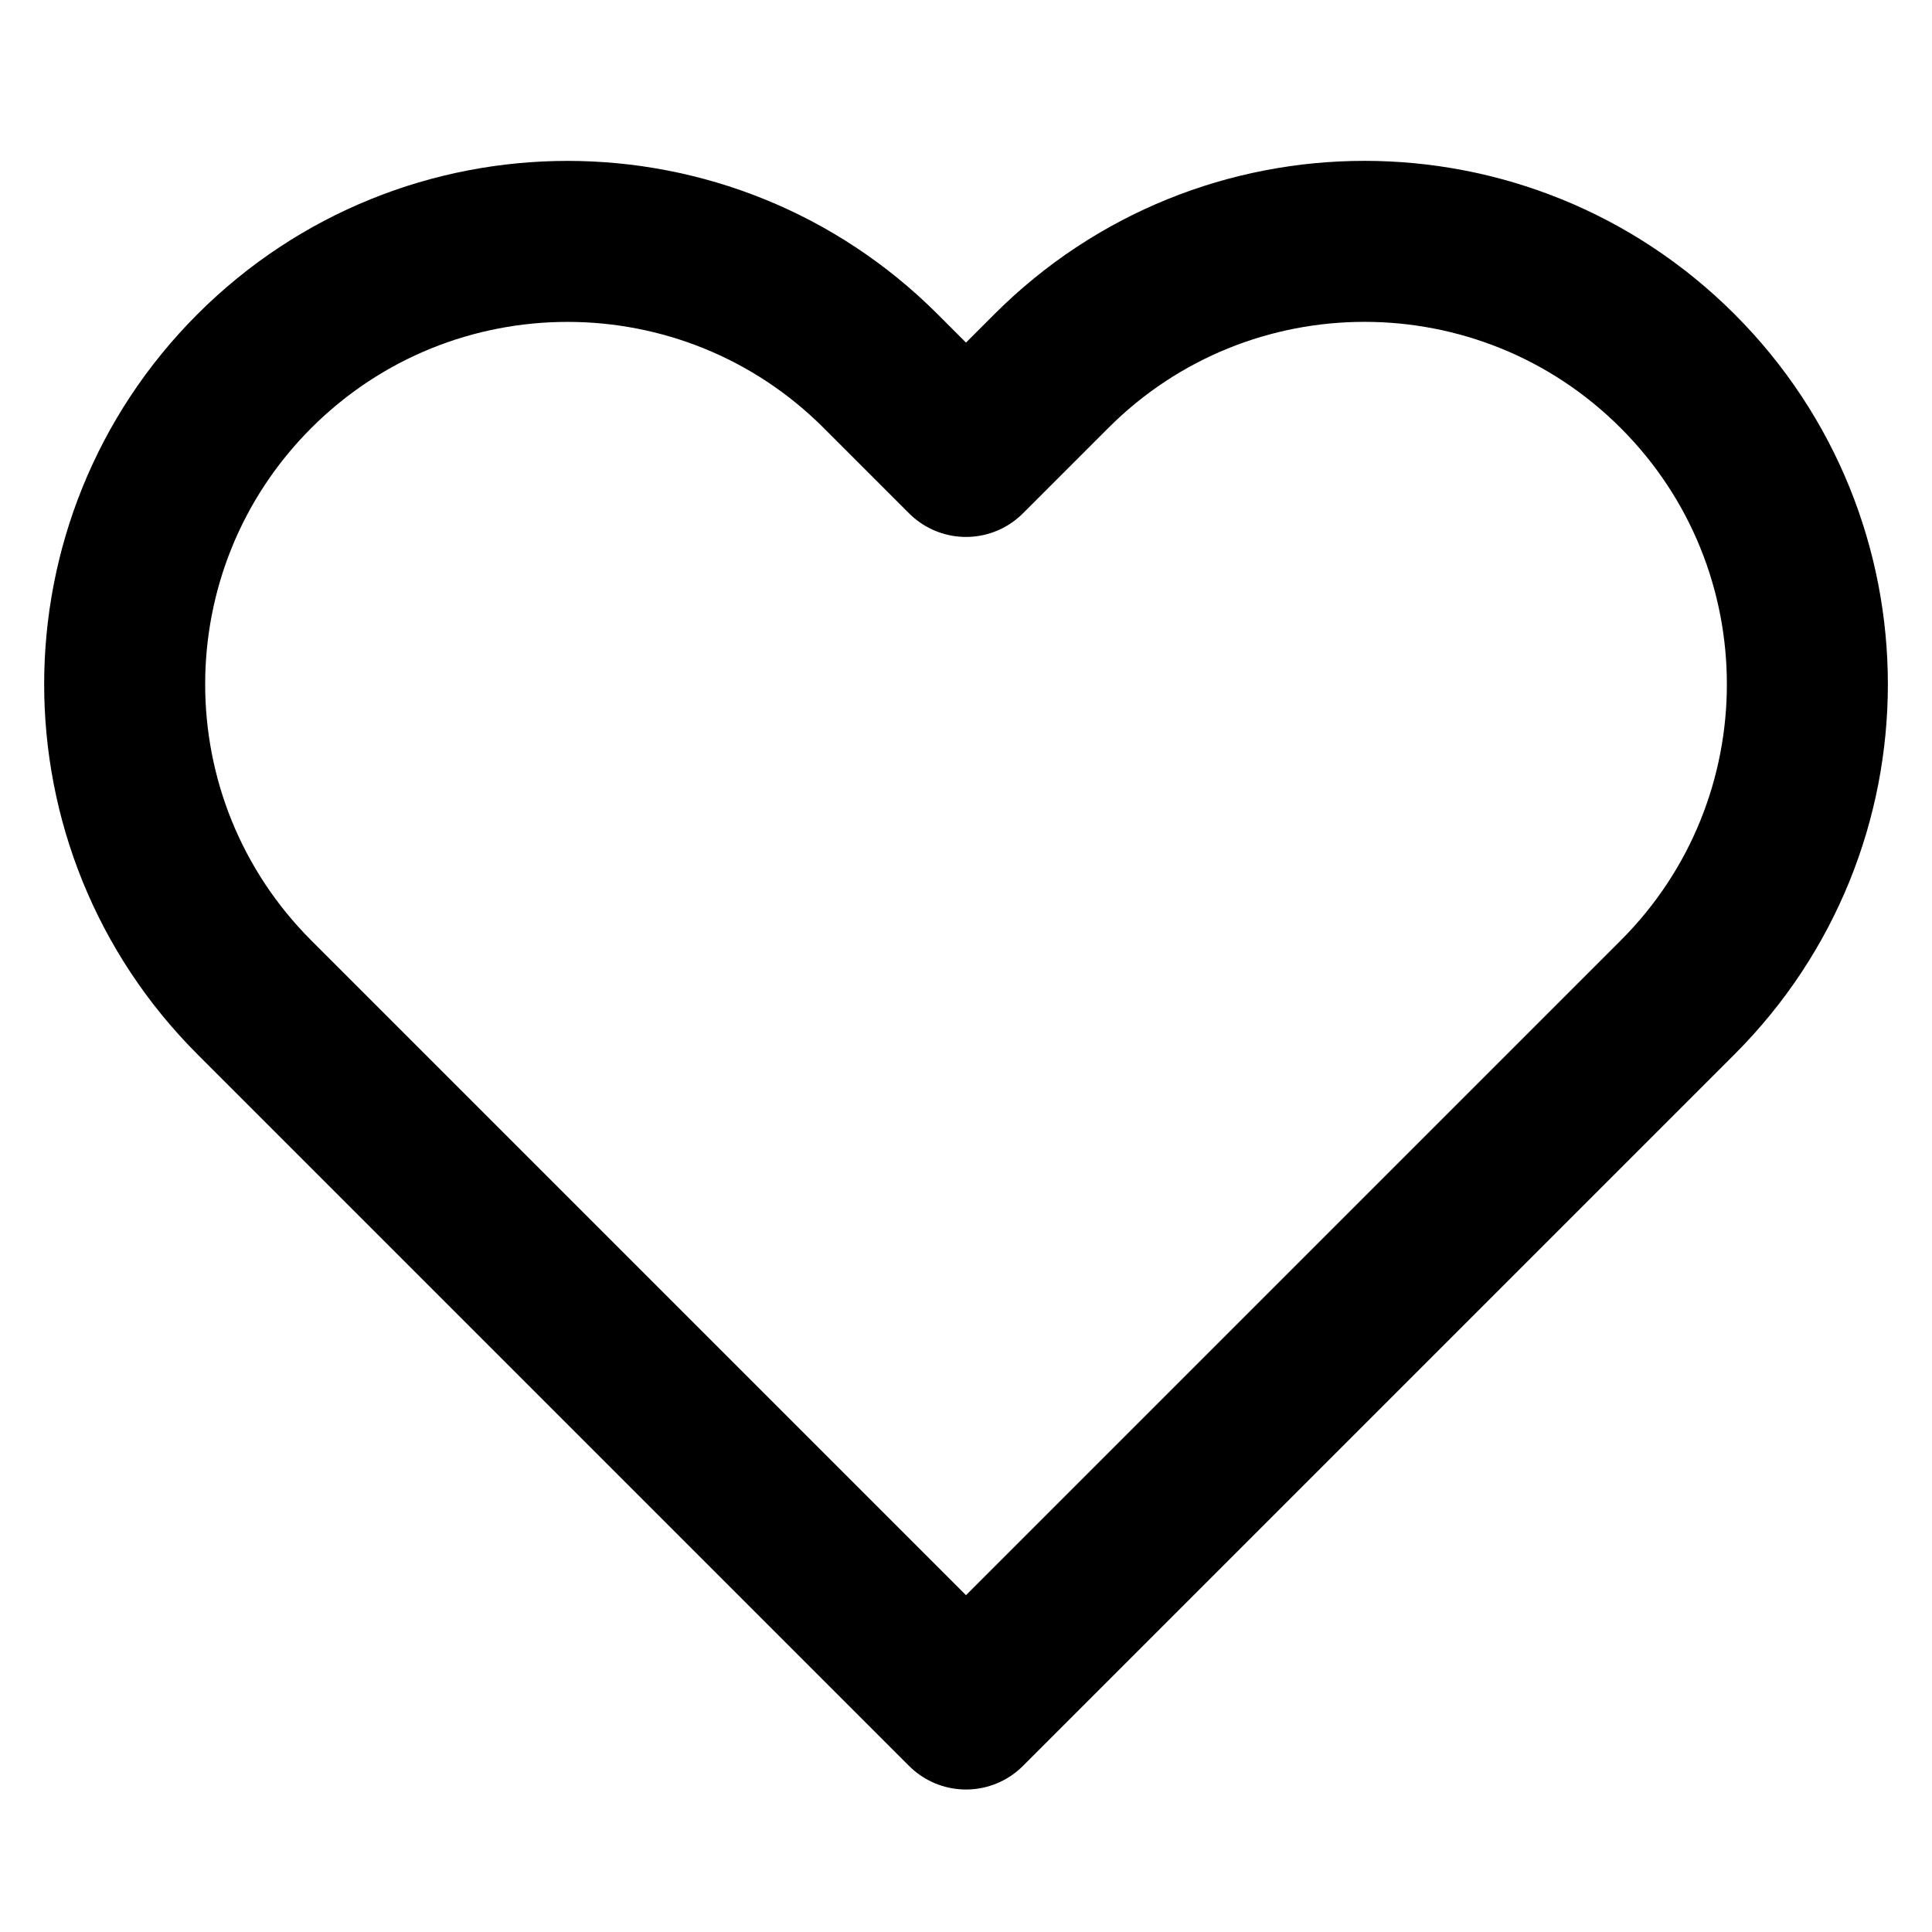
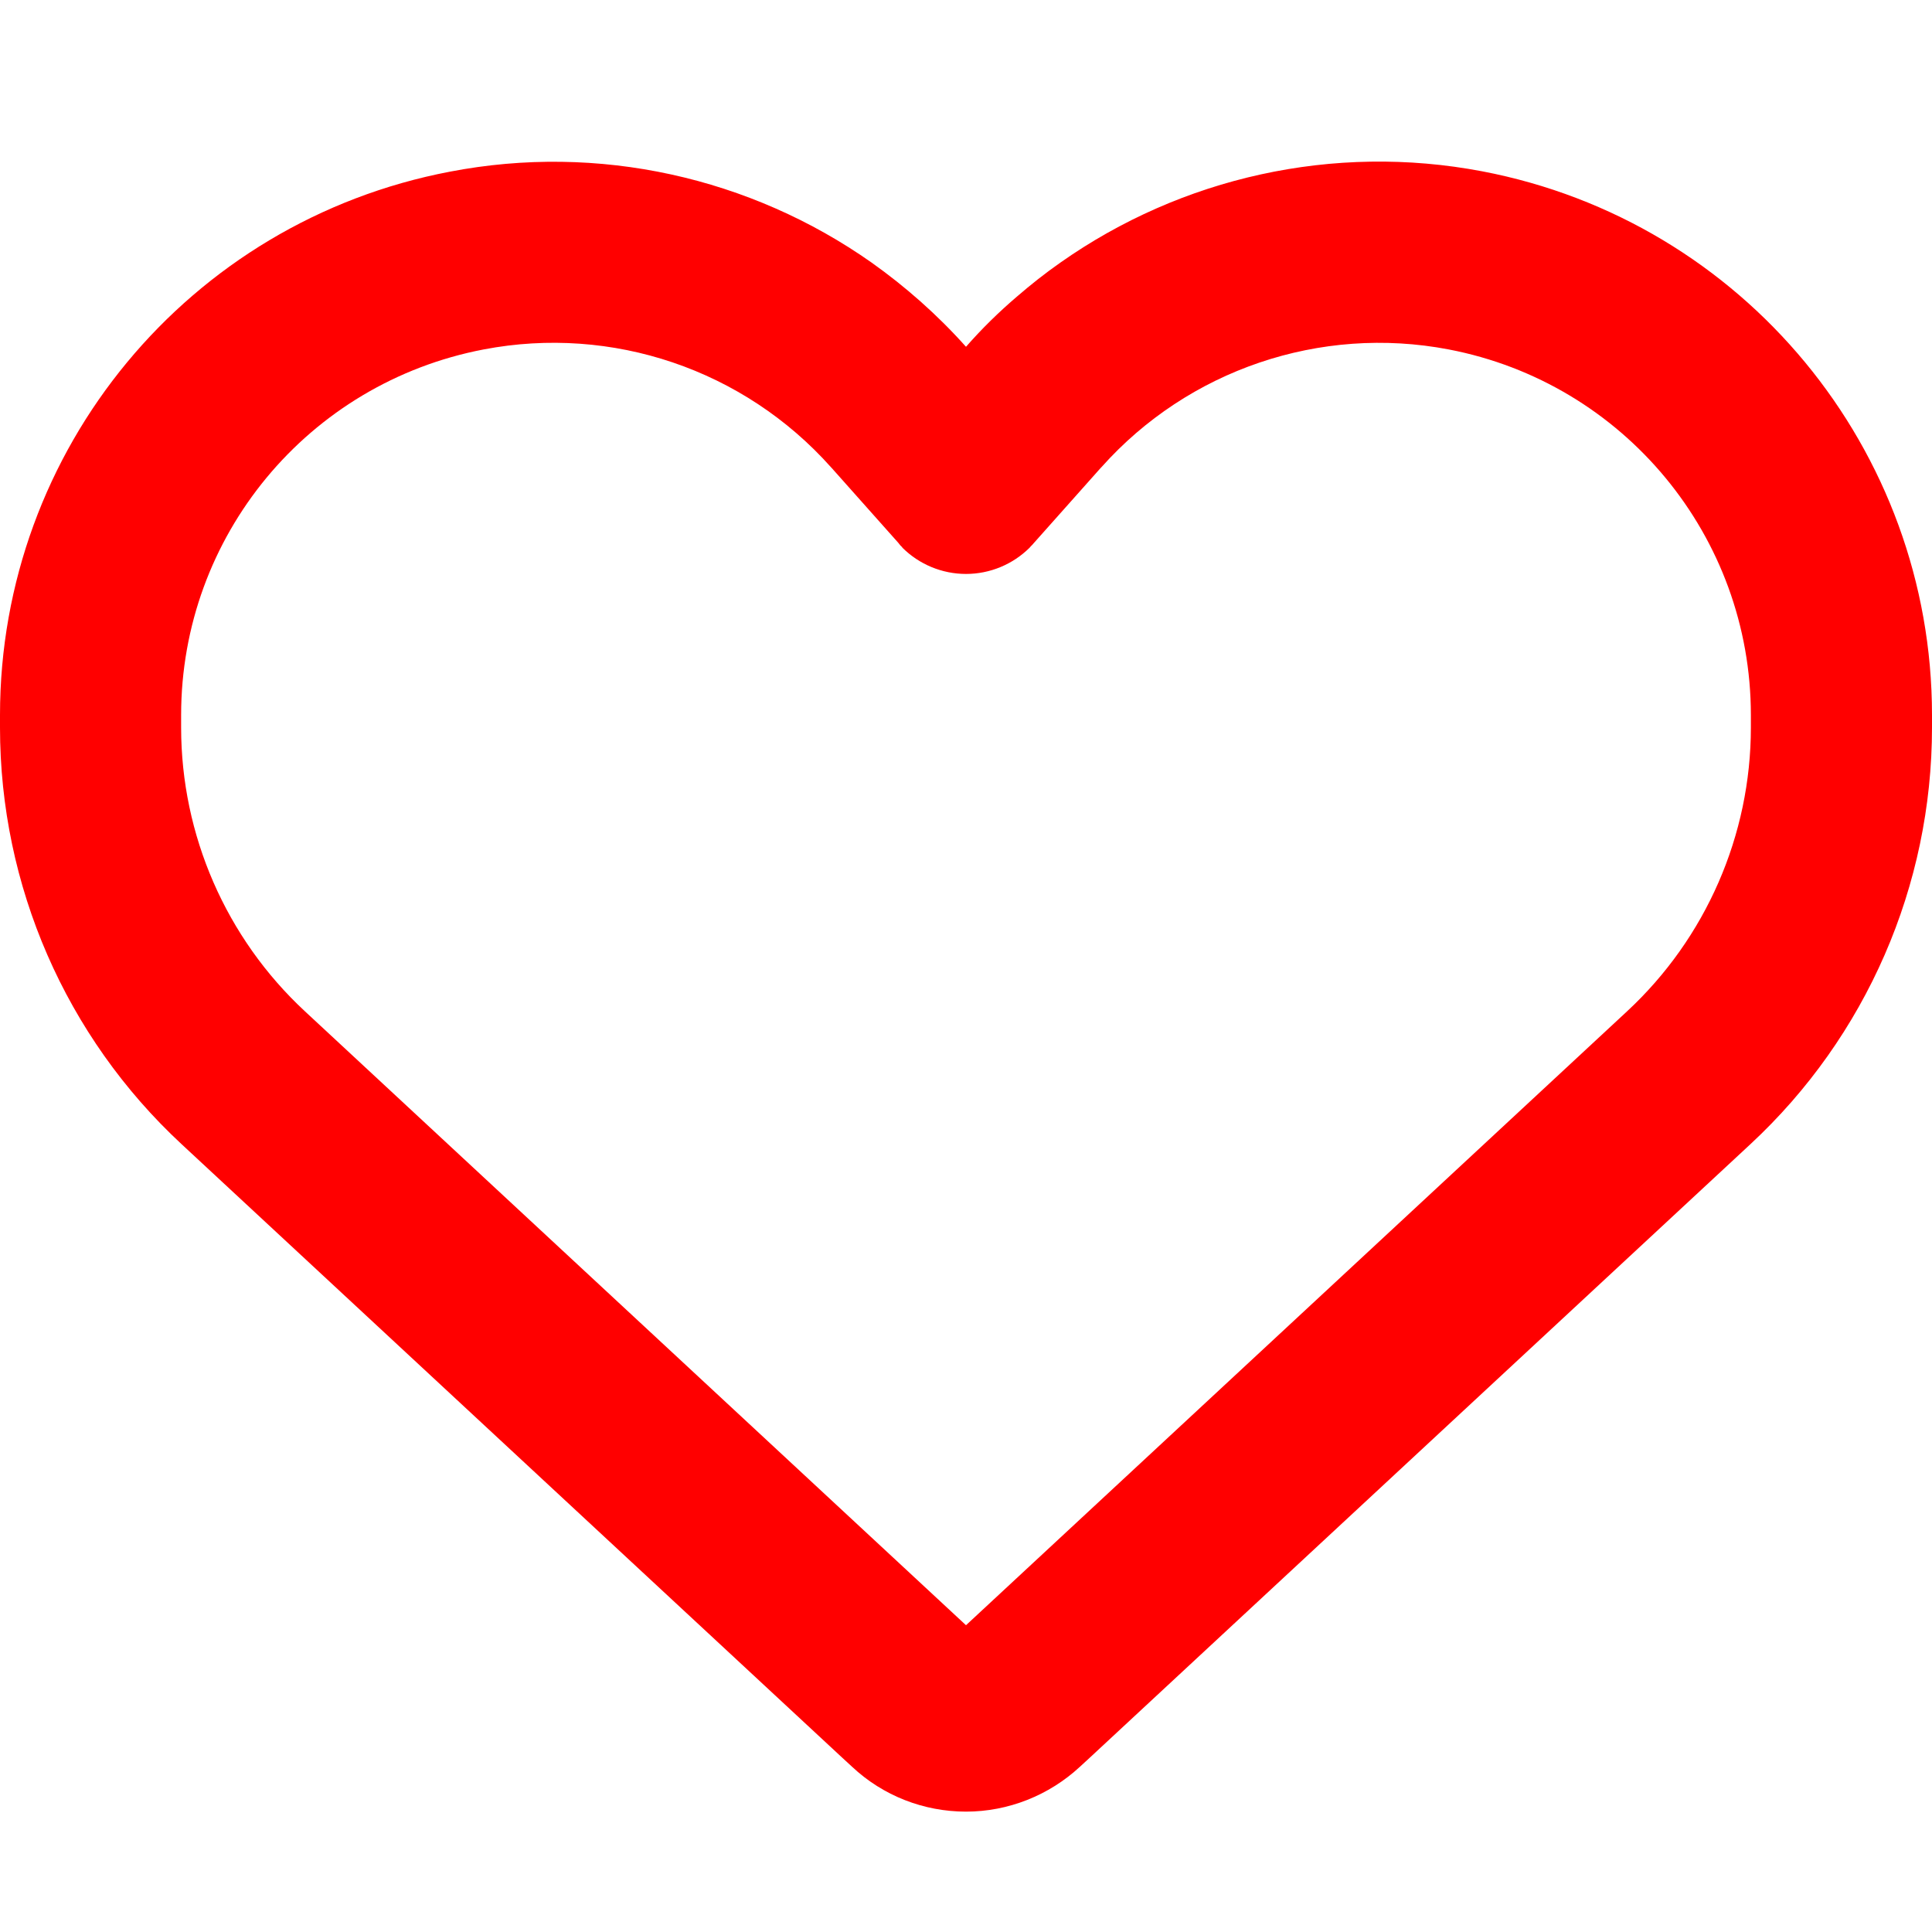
- <svg xmlns="http://www.w3.org/2000/svg" width="24" height="24" viewBox="0 0 24 24" fill="none" stroke="currentColor" stroke-width="2" stroke-linecap="round" stroke-linejoin="round" class="feather feather-heart">
-   <path d="M20.84 4.61a5.5 5.5 0 0 0-7.78 0L12 5.67l-1.06-1.06a5.5 5.5 0 0 0-7.78 7.78l1.06 1.06L12 21.23l7.78-7.78 1.06-1.06a5.5 5.5 0 0 0 0-7.78z" />
+ <svg xmlns="http://www.w3.org/2000/svg" viewBox="0 0 512 512">
+   <path fill="#ff0000" d="M225.8 468.2l-2.5-2.3L48.1 303.2C17.4 274.7 0 234.7 0 192.8l0-3.3c0-70.4 50-130.8 119.2-144C158.6 37.9 198.9 47 231 69.6c9 6.4 17.4 13.8 25 22.3c4.2-4.8 8.7-9.2 13.5-13.3c3.7-3.2 7.5-6.2 11.5-9c0 0 0 0 0 0C313.1 47 353.4 37.9 392.8 45.4C462 58.6 512 119.1 512 189.5l0 3.3c0 41.9-17.4 81.9-48.1 110.4L288.7 465.9l-2.5 2.3c-8.2 7.6-19 11.9-30.2 11.9s-22-4.2-30.2-11.9zM239.1 145c-.4-.3-.7-.7-1-1.1l-17.8-20-.1-.1s0 0 0 0c-23.1-25.9-58-37.7-92-31.2C81.6 101.5 48 142.1 48 189.5l0 3.3c0 28.5 11.9 55.8 32.8 75.2L256 430.7 431.2 268c20.9-19.4 32.8-46.7 32.8-75.2l0-3.3c0-47.3-33.6-88-80.1-96.9c-34-6.5-69 5.4-92 31.2c0 0 0 0-.1 .1s0 0-.1 .1l-17.8 20c-.3 .4-.7 .7-1 1.1c-4.5 4.5-10.6 7-16.9 7s-12.4-2.5-16.9-7z" />
</svg>
